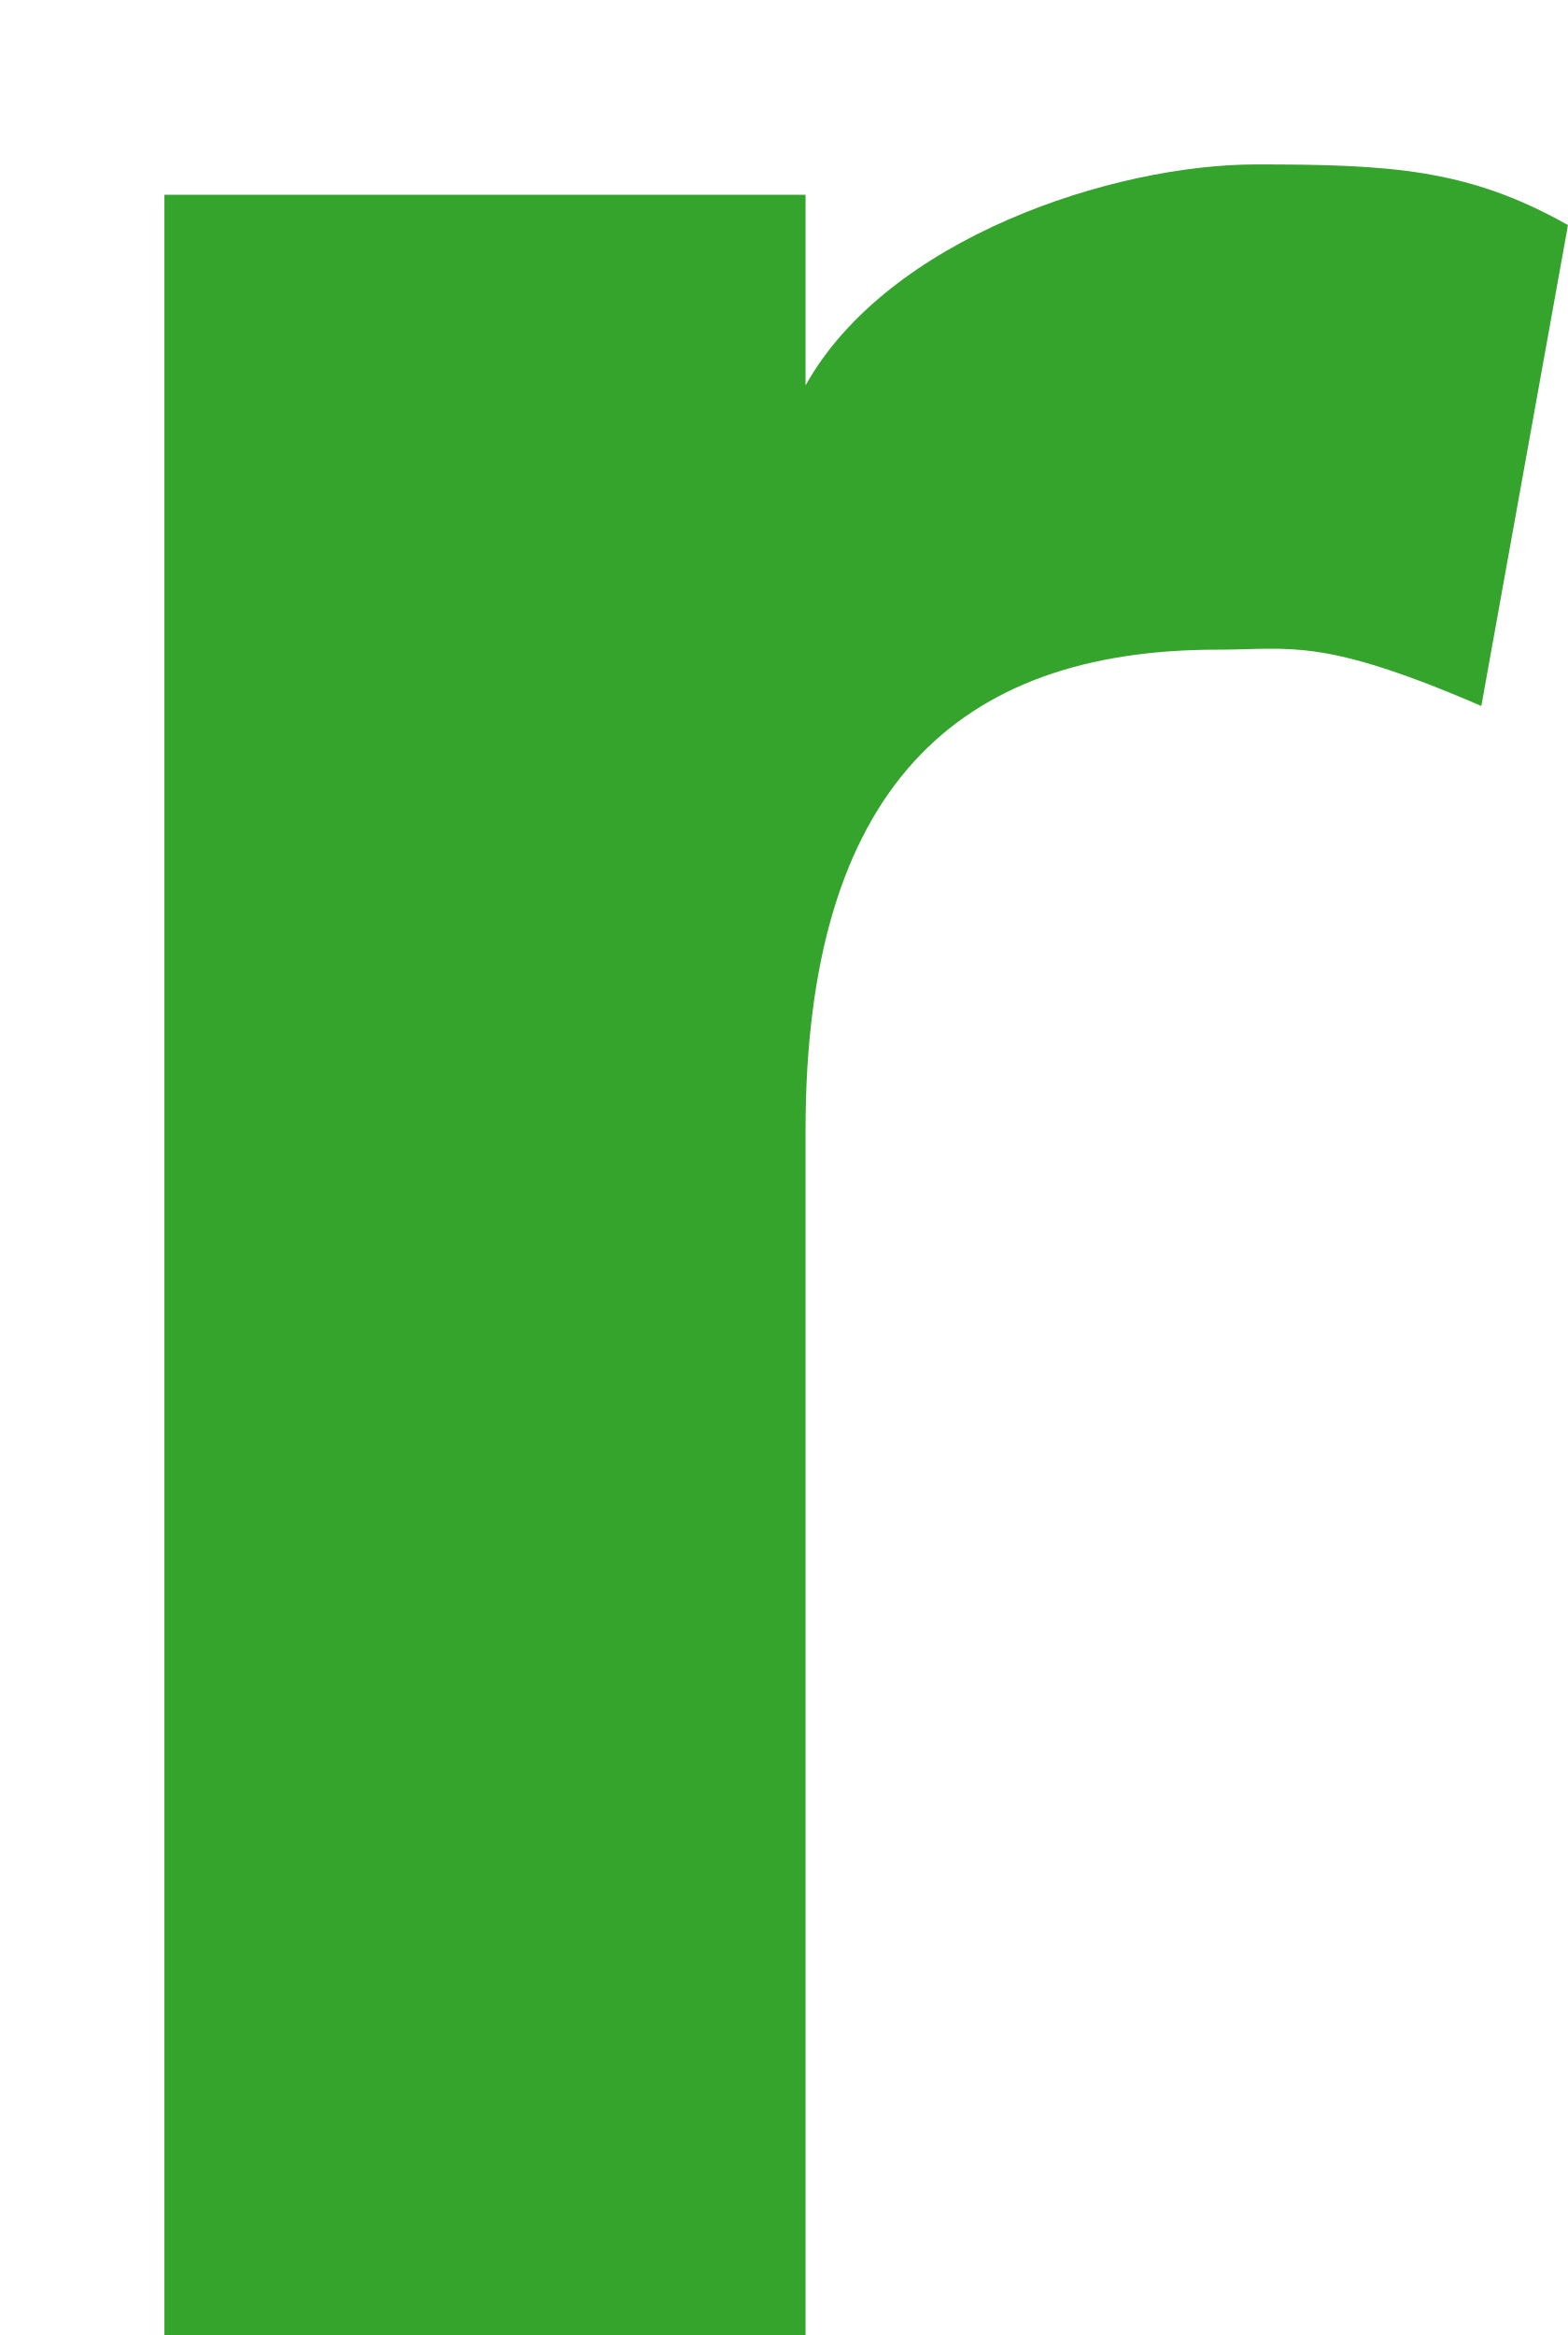
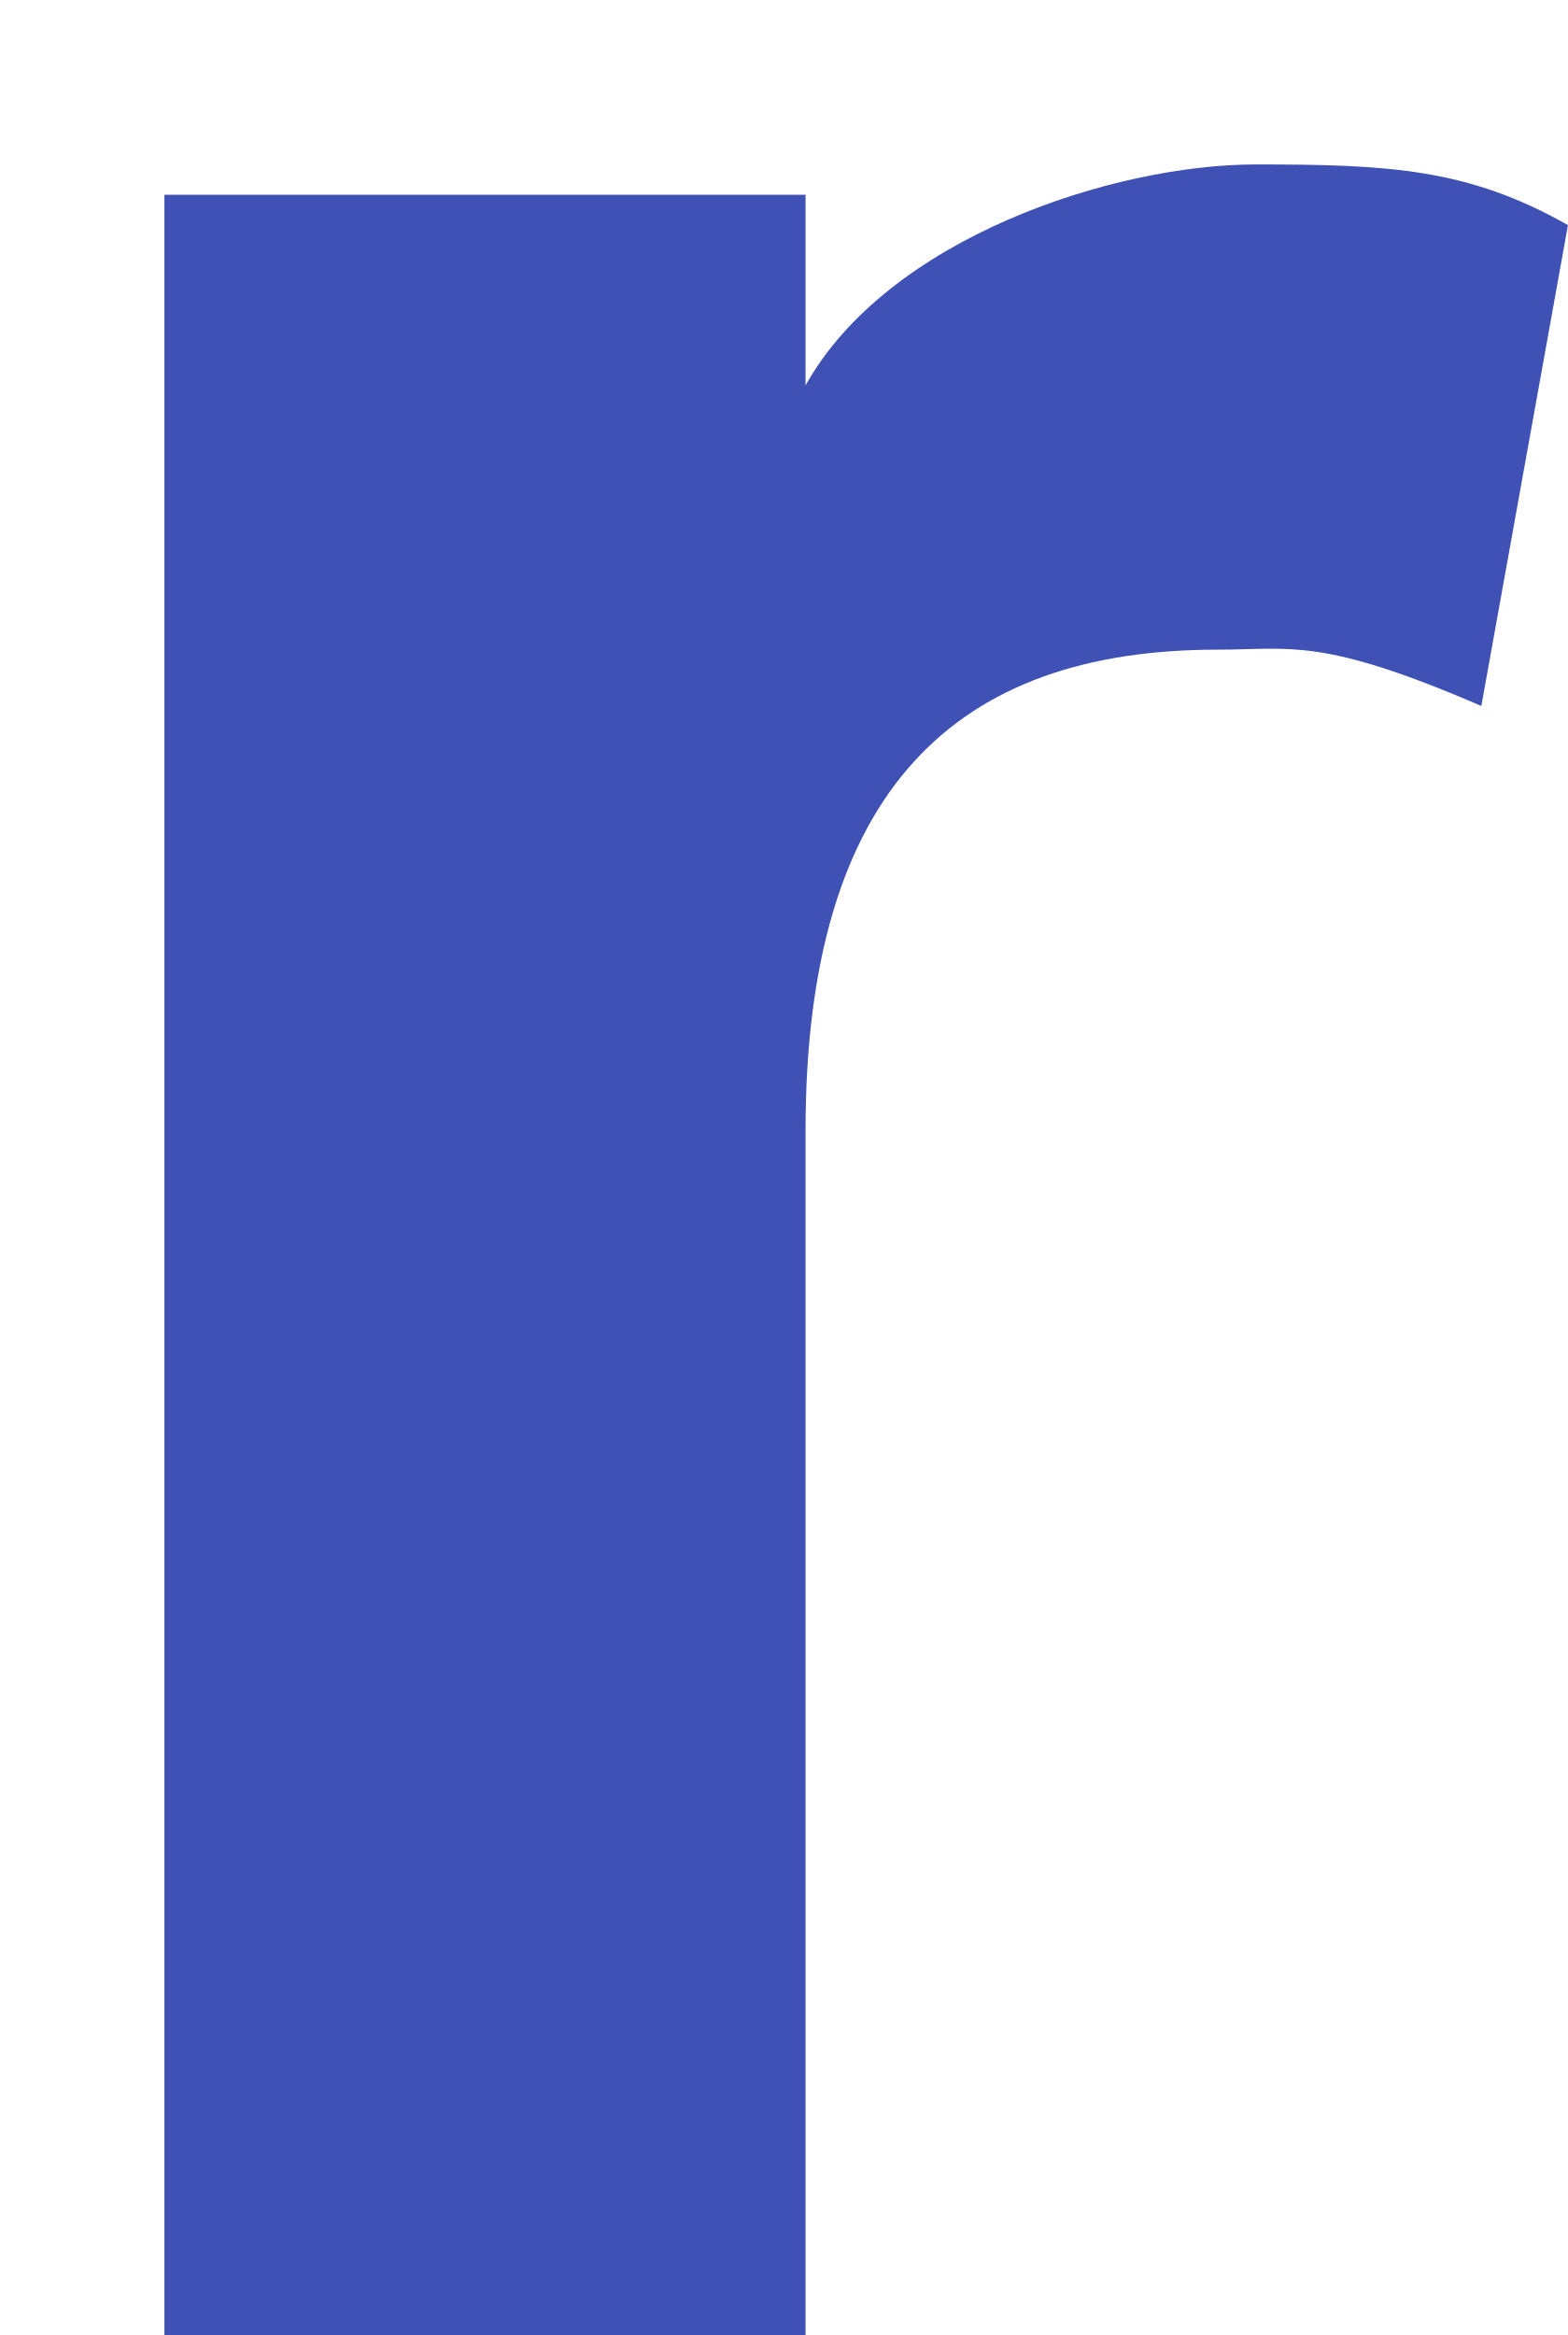
<svg xmlns="http://www.w3.org/2000/svg" width="47.683" height="71" viewBox="0 0 47.683 71" class="css-1j8o68f" style="background: transparent;">
  <defs id="SvgjsDefs1621" />
-   <g id="SvgjsG1622" featurekey="Q4qmbg-0" transform="matrix(6.586826,0,0,6.586826,-1.718562,-60.73652)" fill="#34a42d">
+   <g id="SvgjsG1622" featurekey="Q4qmbg-0" transform="matrix(6.586826,0,0,6.586826,-1.718562,-60.73652)" fill="#3f51b5">
    <path d="M7.5 10.26 l-0.4 2.22 c-0.74 -0.32 -0.88 -0.26 -1.22 -0.26 c-1.2 0 -1.9 0.64 -1.9 2.22 l0 5.56 l-2.96 0 l0 -9.88 l2.96 0 l0 0.88 c0.38 -0.68 1.42 -1.02 2.08 -1.02 c0.62 0 0.98 0.02 1.44 0.28 z" />
  </g>
</svg>
